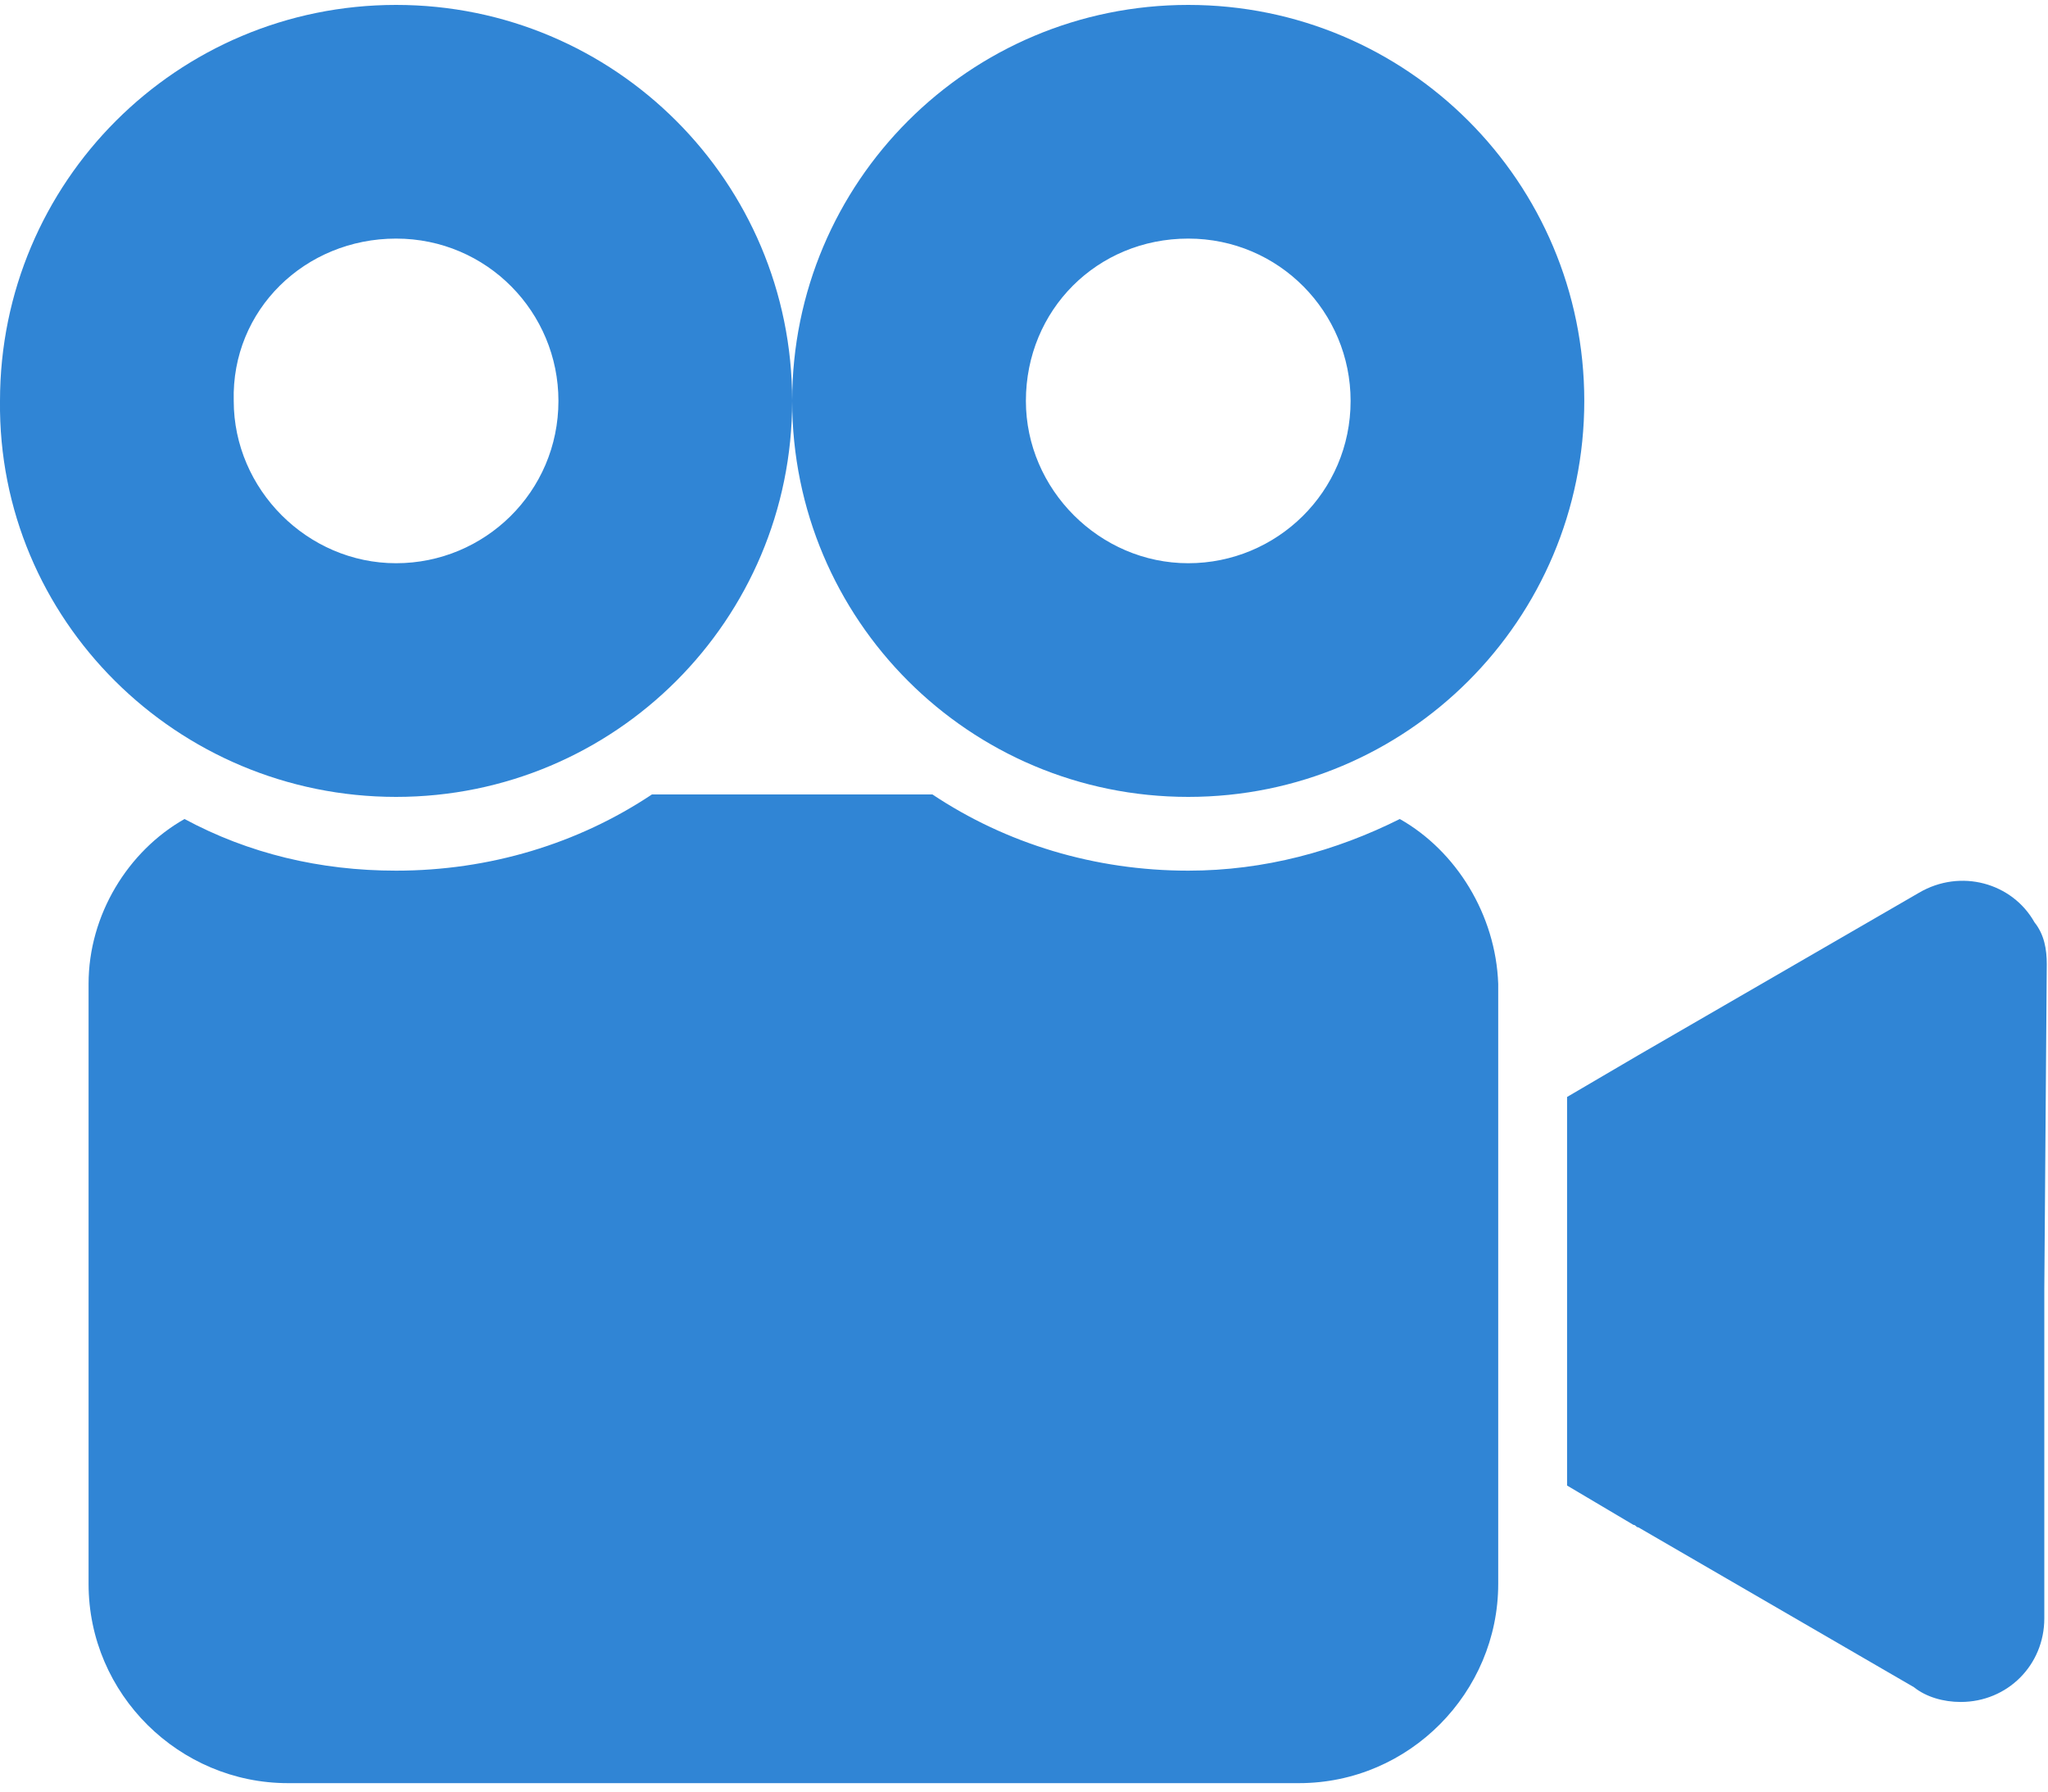
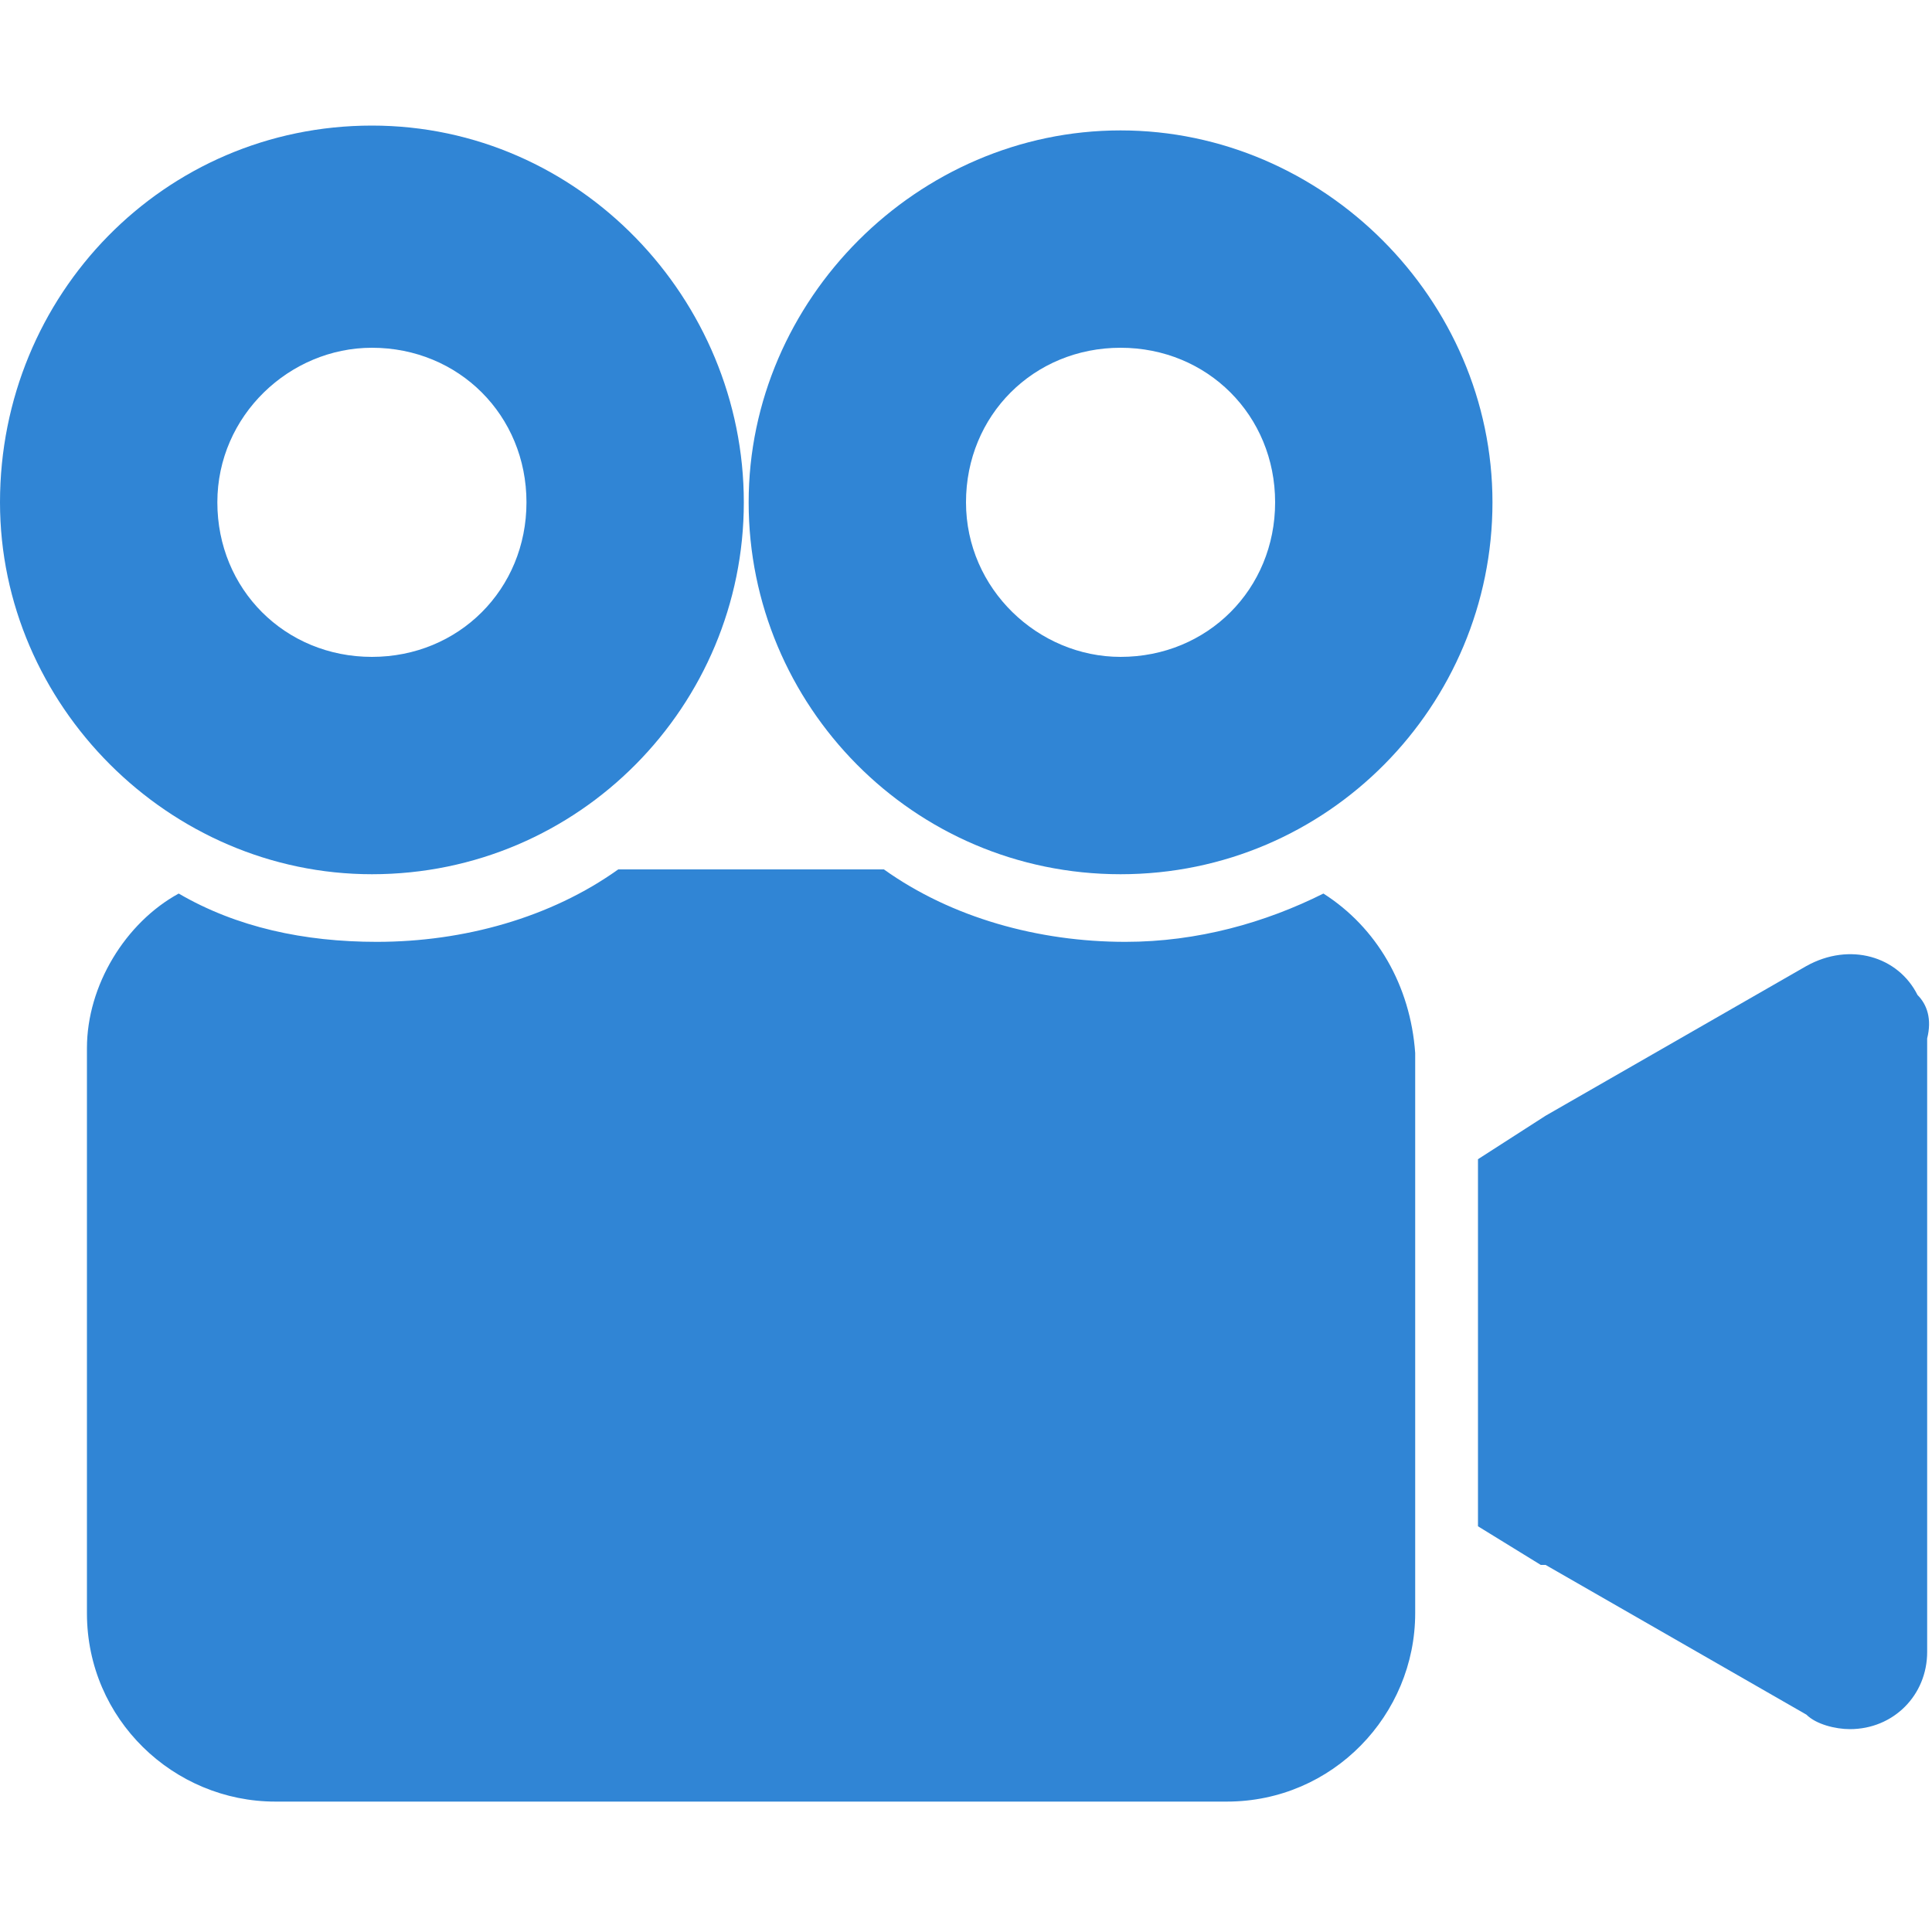
- <svg xmlns="http://www.w3.org/2000/svg" width="40px" height="35px" viewBox="0 0 40 35" version="1.1">
-   <g id="Page-1" stroke="none" stroke-width="1" fill="none" fill-rule="evenodd">
-     <g id="ICRIME-FIGHTER-How-to-3" transform="translate(-78, -1627)" fill="#3085D5" fill-rule="nonzero">
-       <g id="003-video-camera" transform="translate(78, 1627)">
-         <path d="M39.736,18.018 C39.304,17.249 38.295,16.961 37.478,17.442 L32,20.613 L30.607,21.43 L30.607,29.021 L31.904,29.79 C31.952,29.79 31.952,29.838 32,29.838 L37.382,32.961 C37.622,33.153 37.958,33.249 38.295,33.249 C39.208,33.249 39.928,32.529 39.928,31.616 L39.928,25.177 L39.976,18.835 C39.976,18.547 39.928,18.258 39.736,18.018 Z" id="Path" />
-         <path d="M7.736,15.568 C12.012,15.568 15.472,12.108 15.472,7.832 C15.472,3.556 12.012,0.096 7.736,0.096 C3.46,0.096 0,3.556 0,7.832 C-0.048,12.108 3.46,15.568 7.736,15.568 Z M7.736,4.661 C9.514,4.661 10.907,6.102 10.907,7.832 C10.907,9.61 9.466,11.003 7.736,11.003 C6.006,11.003 4.565,9.562 4.565,7.832 C4.517,6.054 5.958,4.661 7.736,4.661 Z" id="Shape" />
-         <path d="M27.34,16 C26.091,16.625 24.697,17.009 23.208,17.009 C21.382,17.009 19.652,16.481 18.211,15.52 L12.733,15.52 C11.292,16.481 9.562,17.009 7.736,17.009 C6.247,17.009 4.853,16.673 3.604,16 C2.499,16.625 1.73,17.874 1.73,19.219 L1.73,30.943 C1.73,33.105 3.508,34.835 5.622,34.835 L25.37,34.835 C27.532,34.835 29.262,33.057 29.262,30.943 L29.262,19.219 C29.214,17.874 28.445,16.625 27.34,16 Z" id="Path" />
-         <path d="M23.208,15.568 C27.484,15.568 30.943,12.108 30.943,7.832 C30.943,3.556 27.484,0.096 23.208,0.096 C18.931,0.096 15.472,3.556 15.472,7.832 C15.472,12.108 18.931,15.568 23.208,15.568 Z M23.208,4.661 C24.985,4.661 26.379,6.102 26.379,7.832 C26.379,9.61 24.937,11.003 23.208,11.003 C21.478,11.003 20.037,9.562 20.037,7.832 C20.037,6.054 21.43,4.661 23.208,4.661 Z" id="Shape" />
+ <svg xmlns="http://www.w3.org/2000/svg" version="1.1" id="Layer_1" x="0px" y="0px" viewBox="0 0 40 40" style="enable-background:new 0 0 40 40;" xml:space="preserve">
+   <style type="text/css">
+ 	.st0{fill:#3085D5;}
+ </style>
+   <g id="Page-1">
+     <g id="ICRIME-FIGHTER-How-to-3" transform="translate(-78, -1627)">
+       <g id="_x30_03-video-camera" transform="translate(78, 1627)">
+         <path id="Path" class="st0" d="M39.7,20.6c-0.4-0.8-1.4-1.1-2.3-0.6L32,23.1L30.6,24v7.6l1.3,0.8c0,0,0,0,0.1,0l5.4,3.1     c0.2,0.2,0.6,0.3,0.9,0.3c0.9,0,1.6-0.7,1.6-1.6v-6.4l0-6.3C40,21.1,39.9,20.8,39.7,20.6z" />
+         <path id="Shape" class="st0" d="M7.7,18.1c4.3,0,7.7-3.5,7.7-7.7S12,2.6,7.7,2.6S0,6.1,0,10.4C0,14.6,3.5,18.1,7.7,18.1z      M7.7,7.2c1.8,0,3.2,1.4,3.2,3.2c0,1.8-1.4,3.2-3.2,3.2s-3.2-1.4-3.2-3.2C4.5,8.6,6,7.2,7.7,7.2z" />
+         <path id="Path_1_" class="st0" d="M27.4,18.5c-1.2,0.6-2.6,1-4.1,1c-1.8,0-3.6-0.5-5-1.5h-5.5c-1.4,1-3.2,1.5-5,1.5     c-1.5,0-2.9-0.3-4.1-1c-1.1,0.6-1.9,1.9-1.9,3.2v11.7c0,2.2,1.8,3.9,3.9,3.9h19.7c2.2,0,3.9-1.8,3.9-3.9V21.8     C29.2,20.4,28.5,19.2,27.4,18.5z" />
+         <path id="Shape_1_" class="st0" d="M23.2,18.1c4.3,0,7.7-3.5,7.7-7.7s-3.5-7.7-7.7-7.7s-7.7,3.5-7.7,7.7S18.9,18.1,23.2,18.1z      M23.2,7.2c1.8,0,3.2,1.4,3.2,3.2c0,1.8-1.4,3.2-3.2,3.2c-1.7,0-3.2-1.4-3.2-3.2C20,8.6,21.4,7.2,23.2,7.2z" />
      </g>
    </g>
  </g>
</svg>
